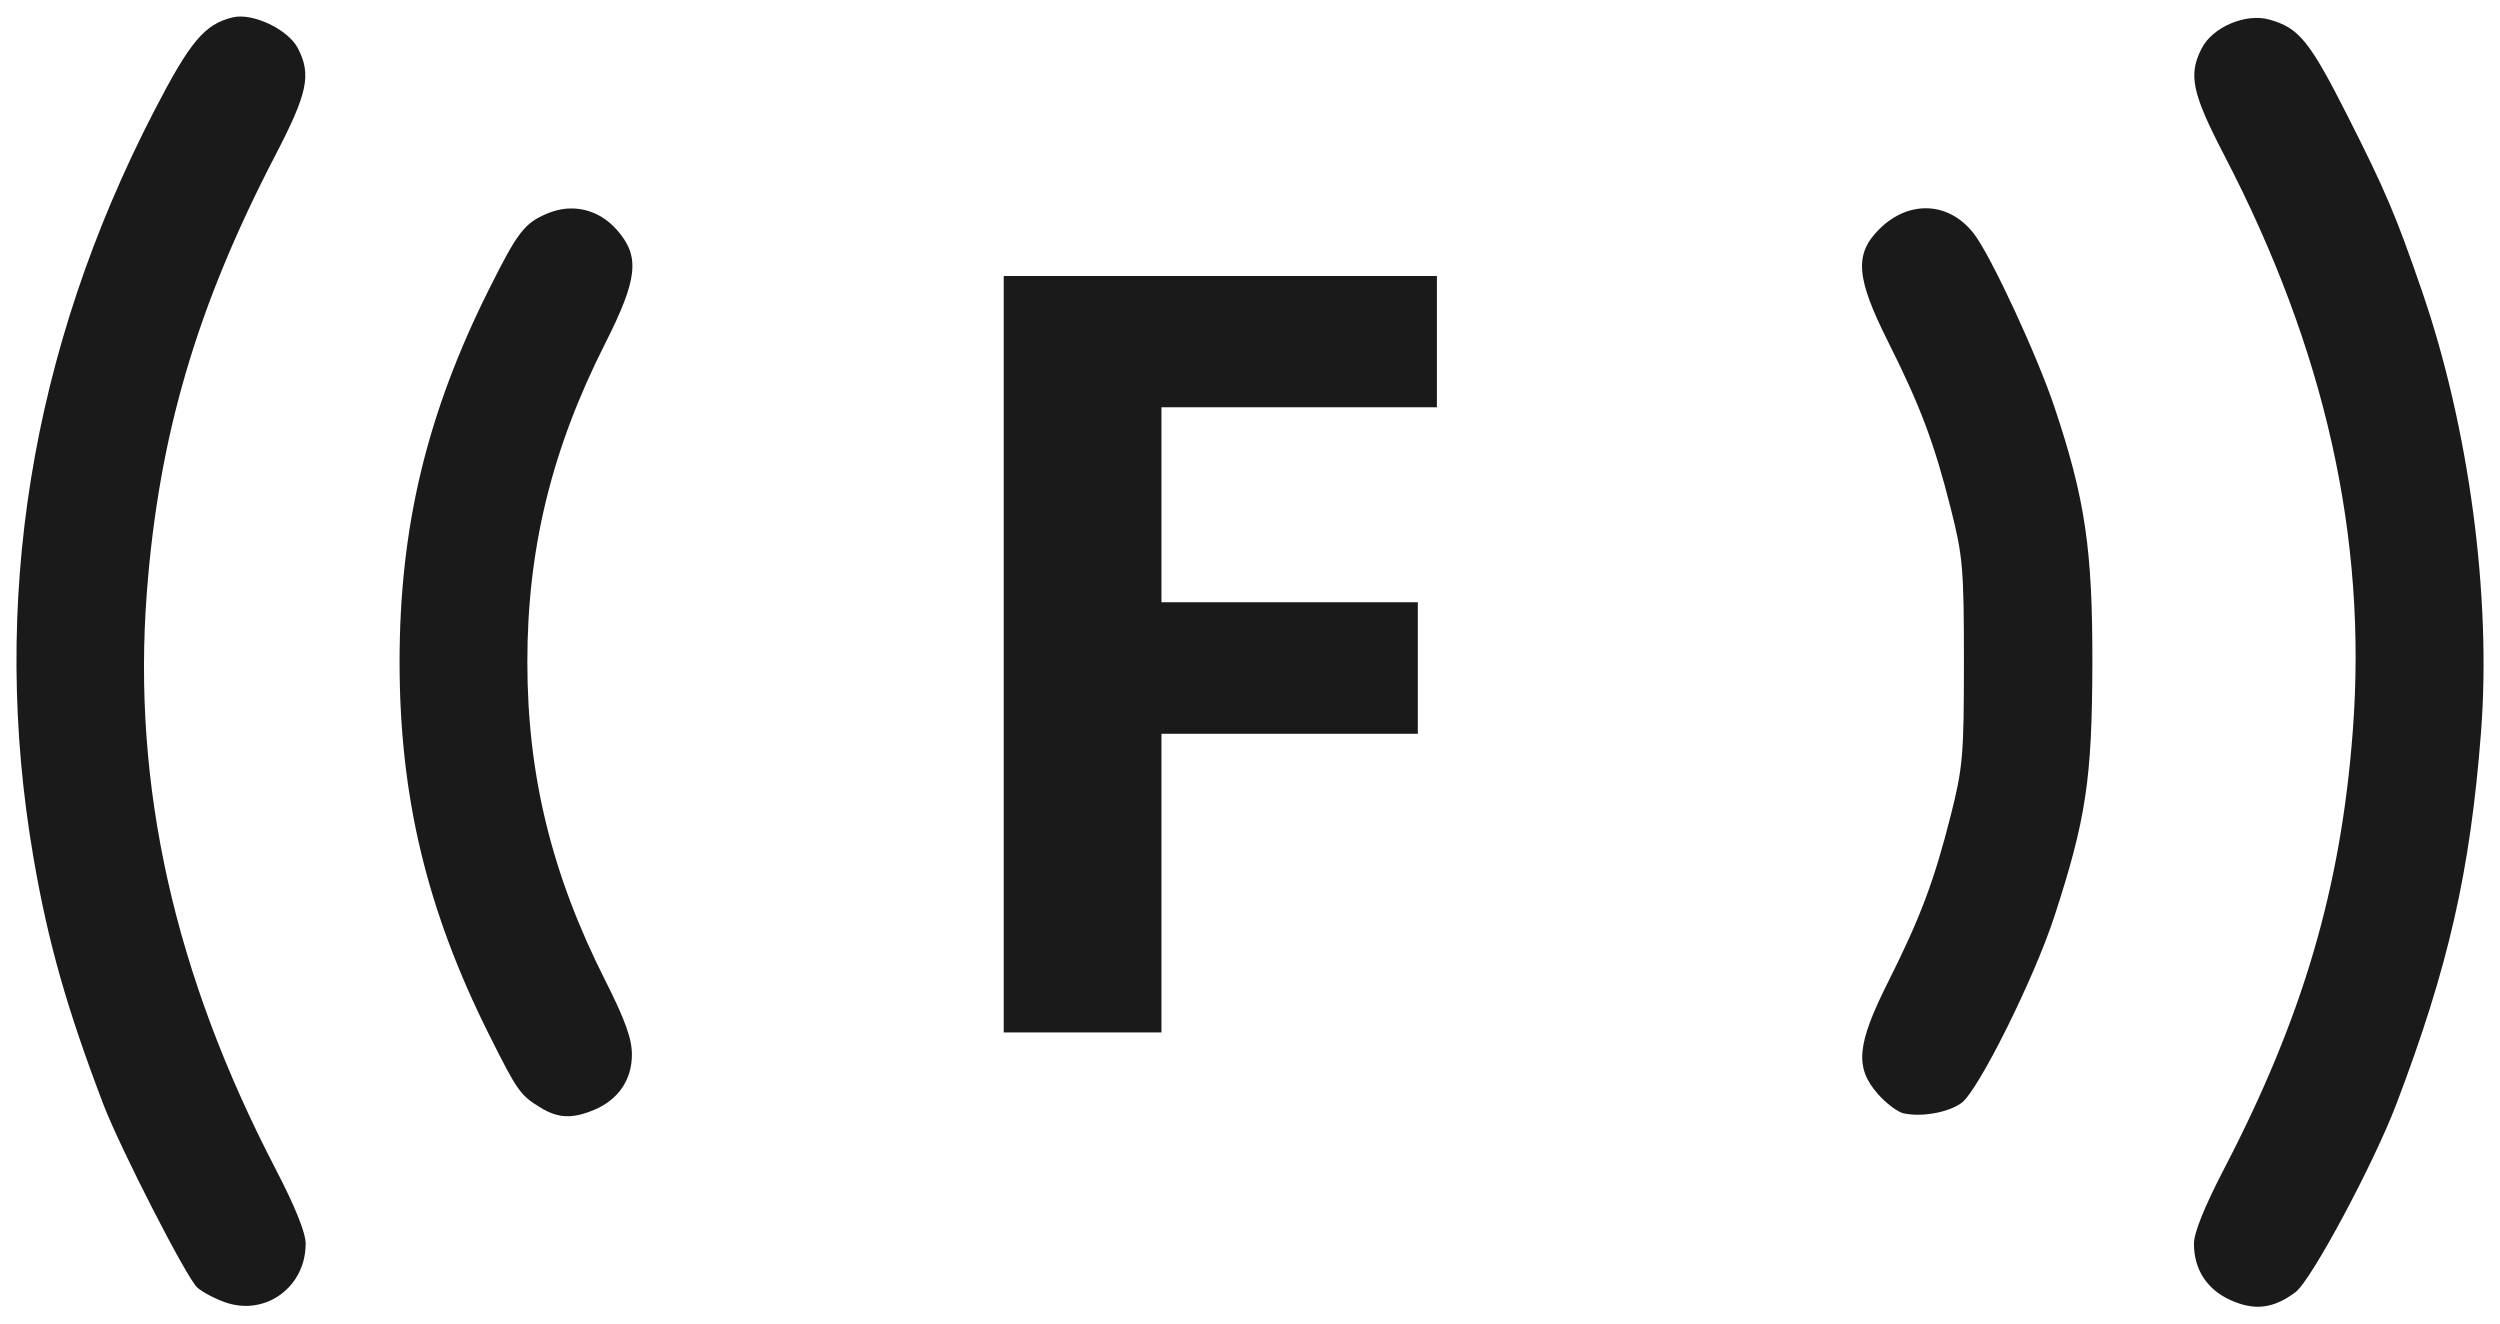
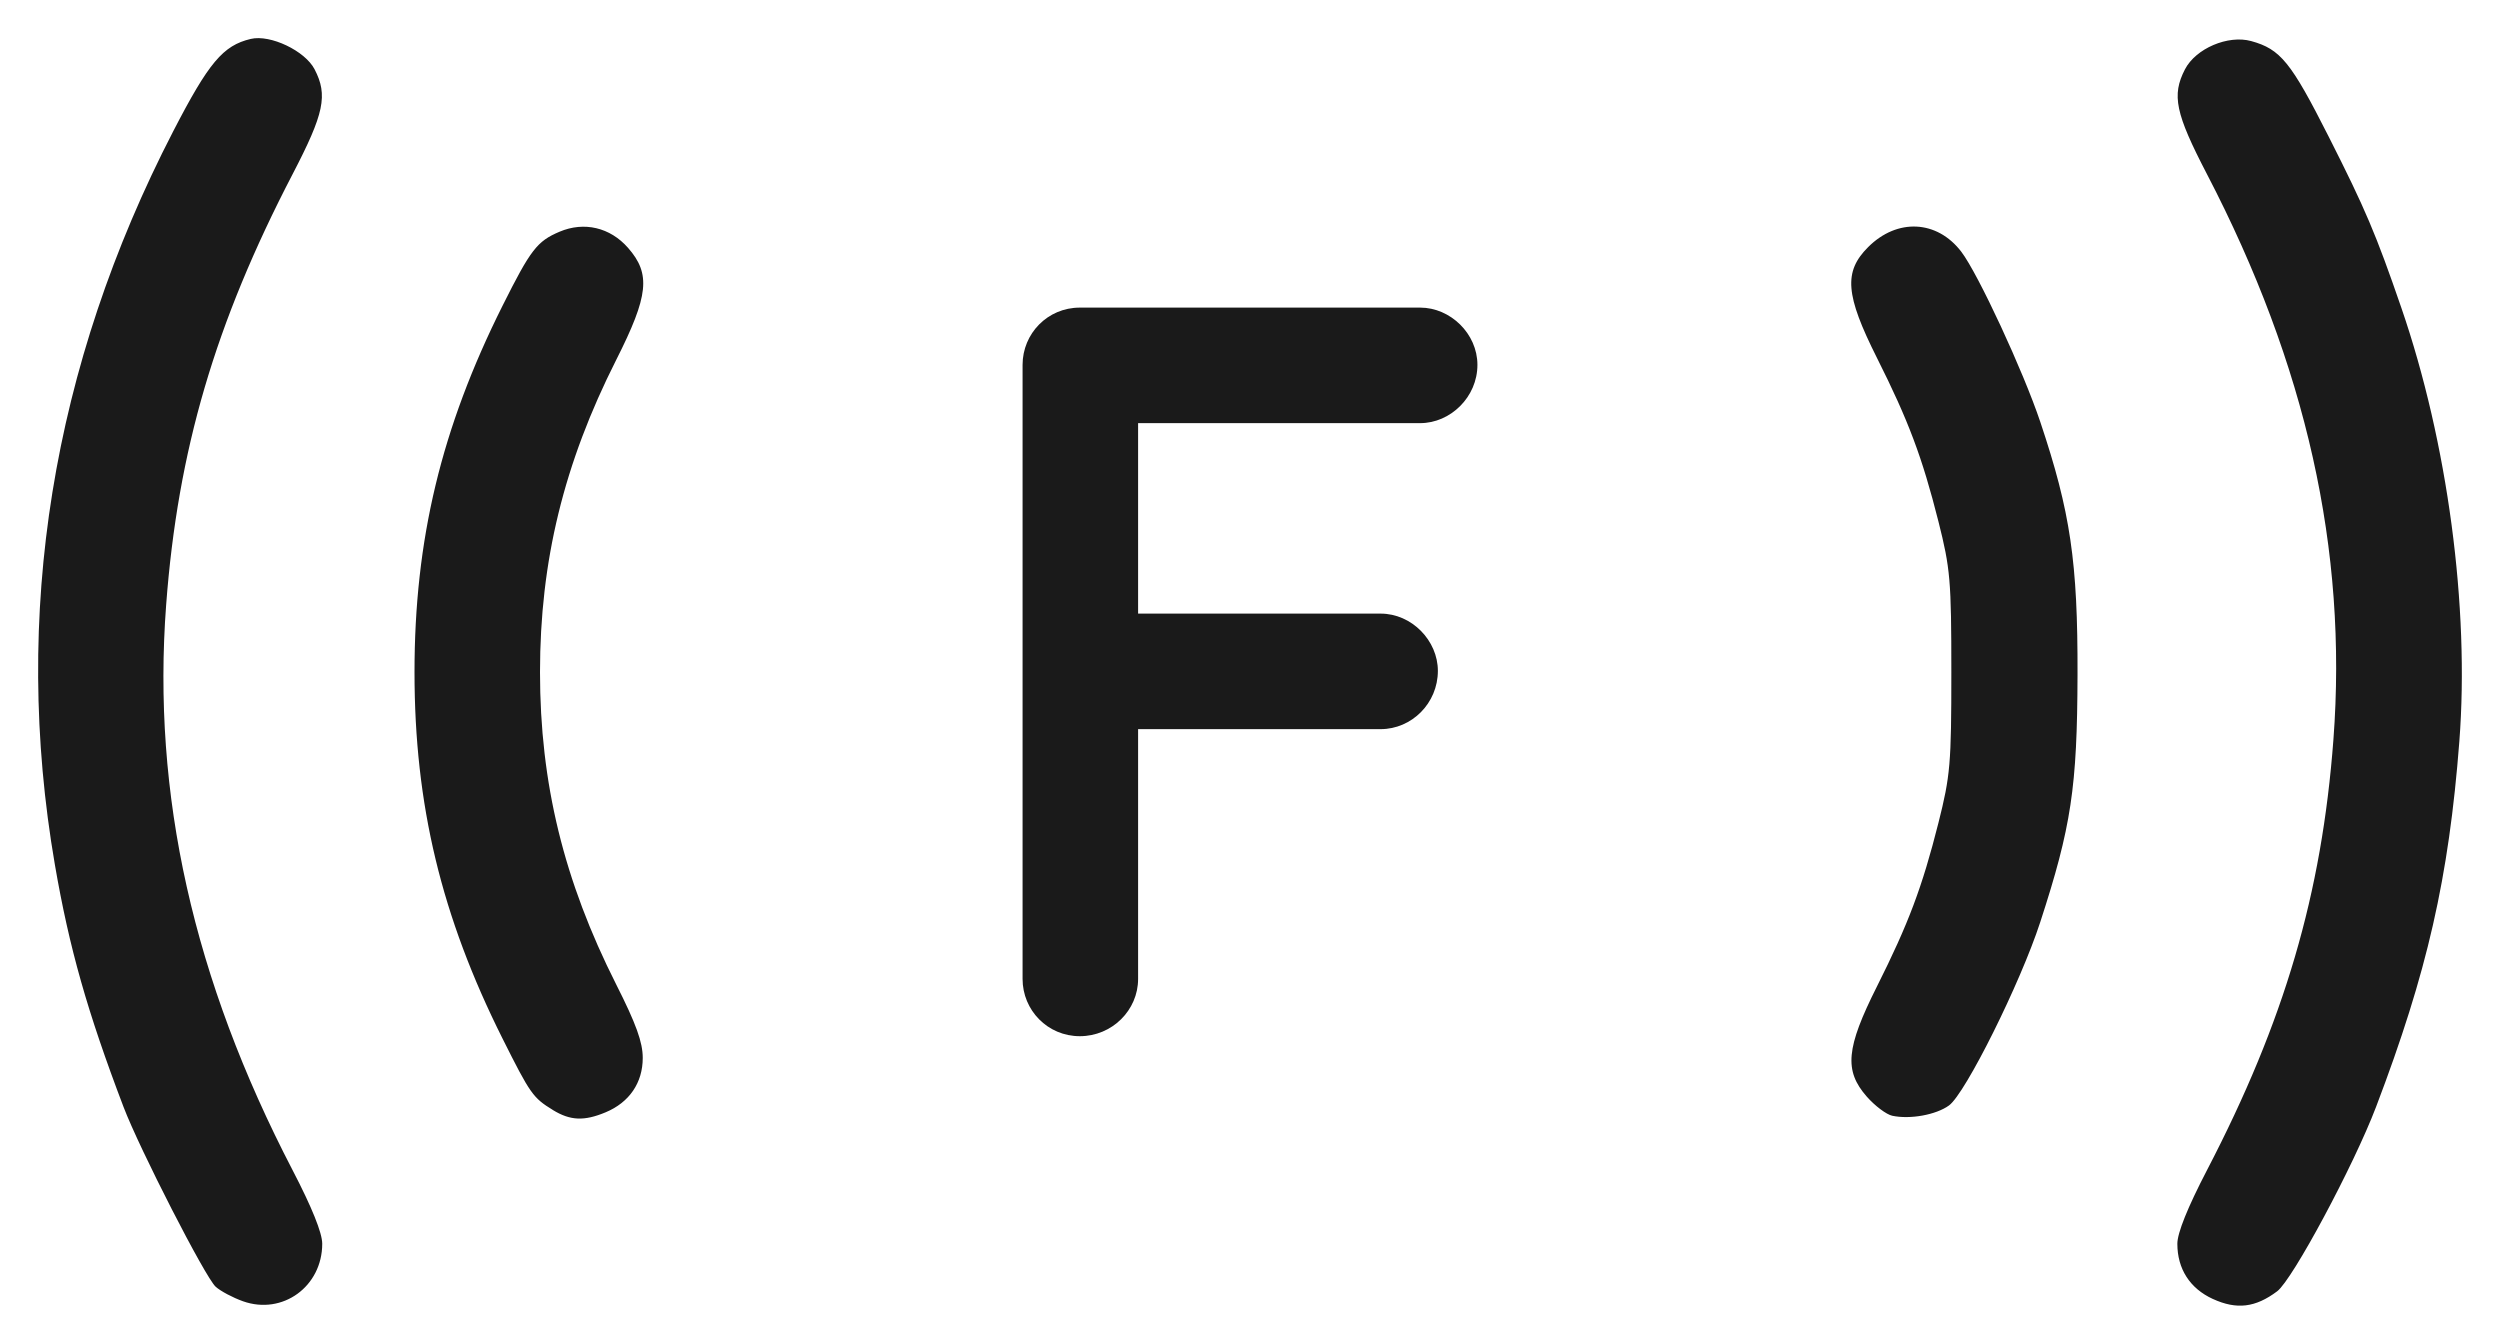
- <svg xmlns="http://www.w3.org/2000/svg" width="152" height="80.45" id="svg2" version="1.1">
+ <svg xmlns="http://www.w3.org/2000/svg" width="65.56" height="35.24" id="svg2" version="1.1">
  <defs id="defs4" />
-   <g id="layer1" transform="translate(-291.1699,-617.8293)">
-     <g id="g3072-3" transform="matrix(0.8946672,0,0,0.8946672,132.7899,189.7296)" style="fill:#1a1a1a">
-       <g id="g3101-9" style="fill:#1a1a1a">
-         <path style="fill:#1a1a1a" d="m 192.317,567.001 c -0.705,-0.25 -1.557,-0.703 -1.892,-1.007 -0.717,-0.648 -5.264,-9.526 -6.375,-12.445 -2.496,-6.557 -3.757,-11.009 -4.745,-16.743 -2.979,-17.301 -0.206,-34.491 8.187,-50.741 2.457,-4.757 3.444,-5.932 5.365,-6.387 1.351,-0.32 3.752,0.824 4.414,2.103 0.928,1.794 0.665,3.045 -1.522,7.253 -5.36,10.311 -7.942,19.107 -8.747,29.788 -0.987,13.104 1.871,25.881 8.747,39.109 1.336,2.571 2.05,4.342 2.05,5.088 0,2.959 -2.743,4.951 -5.481,3.981 z m 136.265,-0.159 c -1.588,-0.726 -2.458,-2.079 -2.458,-3.822 0,-0.746 0.714,-2.517 2.05,-5.088 5.36,-10.311 7.942,-19.107 8.747,-29.788 0.987,-13.104 -1.871,-25.881 -8.747,-39.109 -2.187,-4.208 -2.45,-5.459 -1.522,-7.253 0.746,-1.443 2.98,-2.396 4.581,-1.954 2.028,0.56 2.749,1.448 5.354,6.597 2.553,5.045 3.27,6.733 5.036,11.864 3.197,9.285 4.724,20.713 4.008,29.989 -0.729,9.439 -2.216,15.966 -5.758,25.272 -1.551,4.076 -5.781,11.964 -6.842,12.76 -1.507,1.131 -2.8,1.286 -4.449,0.532 z M 213.755,553.77 c -1.38,-0.844 -1.563,-1.103 -3.487,-4.946 -4.234,-8.457 -6.087,-16.173 -6.087,-25.341 0,-9.168 1.852,-16.876 6.089,-25.346 1.944,-3.885 2.391,-4.466 3.948,-5.125 1.7,-0.719 3.494,-0.296 4.734,1.116 1.587,1.807 1.429,3.304 -0.816,7.75 -3.627,7.183 -5.272,13.926 -5.272,21.604 0,7.678 1.646,14.421 5.272,21.604 1.374,2.722 1.834,3.994 1.834,5.078 0,1.719 -0.926,3.076 -2.565,3.761 -1.489,0.622 -2.444,0.582 -3.65,-0.155 z m 92.65,0.398 c -0.407,-0.087 -1.2,-0.683 -1.764,-1.324 -1.578,-1.798 -1.434,-3.361 0.702,-7.616 2.183,-4.349 3.132,-6.873 4.254,-11.317 0.824,-3.264 0.894,-4.083 0.894,-10.429 0,-6.346 -0.07,-7.165 -0.894,-10.429 -1.122,-4.444 -2.071,-6.968 -4.254,-11.317 -2.186,-4.354 -2.313,-5.953 -0.61,-7.656 2.016,-2.016 4.771,-1.879 6.449,0.321 1.163,1.524 4.286,8.255 5.466,11.779 2.086,6.23 2.592,9.668 2.572,17.468 -0.02,7.807 -0.431,10.529 -2.582,17.133 -1.375,4.219 -5.175,11.851 -6.309,12.673 -0.897,0.65 -2.691,0.975 -3.923,0.712 z" id="path2996-9" />
-         <text xml:space="preserve" style="font-size:40px;font-style:normal;font-weight:normal;line-height:125%;letter-spacing:0px;word-spacing:0px;fill:#1a1a1a;fill-opacity:1;stroke:none;font-family:Sans" x="238.755" y="548.665" id="text2998-9">
-           <tspan id="tspan3000-8" x="238.755" y="548.665" style="font-size:72px;font-style:normal;font-variant:normal;font-weight:bold;font-stretch:normal;fill:#1a1a1a;font-family:Quicksand;-inkscape-font-specification:Quicksand Bold">F</tspan>
-         </text>
+   <g id="layer1" transform="translate(-292.1699,-662.0394)">
+     <g style="font-size:35.787px;font-style:normal;font-weight:normal;line-height:125%;letter-spacing:0px;word-spacing:0px;fill:#1a1a1a;fill-opacity:1;stroke:none;font-family:Sans" id="text2998-9">
+       <g id="g2986" transform="matrix(0.4237314,0,0,0.4237314,169.3684,400.8202)">
+         <path id="path2996-9" d="m 304.849,697.007 c -0.631,-0.224 -1.393,-0.629 -1.693,-0.901 -0.641,-0.58 -4.71,-8.523 -5.704,-11.134 -2.233,-5.866 -3.362,-9.85 -4.245,-14.979 -2.666,-15.479 -0.184,-30.858 7.324,-45.397 2.198,-4.255 3.081,-5.307 4.8,-5.714 1.209,-0.286 3.357,0.737 3.949,1.882 0.83,1.605 0.595,2.724 -1.362,6.489 -4.795,9.225 -7.106,17.095 -7.825,26.651 -0.883,11.723 1.674,23.154 7.825,34.99 1.196,2.3 1.834,3.885 1.834,4.552 0,2.647 -2.454,4.43 -4.904,3.561 z m 121.912,-0.142 c -1.42,-0.649 -2.199,-1.86 -2.199,-3.419 0,-0.667 0.639,-2.252 1.834,-4.552 4.795,-9.225 7.106,-17.095 7.825,-26.651 0.883,-11.723 -1.674,-23.155 -7.825,-34.99 -1.957,-3.765 -2.192,-4.884 -1.362,-6.489 0.668,-1.291 2.666,-2.143 4.098,-1.748 1.814,0.501 2.459,1.295 4.79,5.902 2.284,4.513 2.925,6.024 4.506,10.614 2.86,8.307 4.226,18.531 3.586,26.83 -0.652,8.445 -1.983,14.284 -5.152,22.61 -1.388,3.647 -5.172,10.704 -6.121,11.416 -1.348,1.012 -2.505,1.15 -3.98,0.476 z M 324.029,685.17 c -1.235,-0.755 -1.398,-0.987 -3.12,-4.425 -3.788,-7.567 -5.446,-14.469 -5.446,-22.671 0,-8.203 1.657,-15.099 5.447,-22.676 1.739,-3.476 2.139,-3.996 3.532,-4.585 1.521,-0.643 3.126,-0.265 4.235,0.998 1.42,1.617 1.279,2.956 -0.73,6.934 -3.245,6.426 -4.717,12.46 -4.717,19.329 0,6.869 1.472,12.902 4.717,19.329 1.23,2.435 1.641,3.573 1.641,4.543 0,1.538 -0.828,2.752 -2.295,3.365 -1.332,0.557 -2.187,0.52 -3.265,-0.139 z m 82.89,0.356 c -0.364,-0.078 -1.074,-0.611 -1.578,-1.185 -1.412,-1.608 -1.283,-3.007 0.628,-6.813 1.953,-3.891 2.802,-6.149 3.806,-10.125 0.737,-2.92 0.8,-3.653 0.8,-9.33 0,-5.678 -0.063,-6.41 -0.8,-9.33 -1.004,-3.976 -1.852,-6.234 -3.806,-10.125 -1.955,-3.895 -2.069,-5.326 -0.546,-6.849 1.804,-1.804 4.268,-1.681 5.77,0.287 1.04,1.364 3.834,7.385 4.89,10.539 1.866,5.574 2.319,8.65 2.301,15.628 -0.018,6.984 -0.385,9.42 -2.31,15.328 -1.23,3.774 -4.629,10.603 -5.645,11.338 -0.802,0.581 -2.407,0.872 -3.51,0.637 z" style="fill:#1a1a1a" transform="translate(0,1.6784668e-6)" />
+         <path id="path2995" style="font-size:64.416px;font-variant:normal;font-weight:bold;font-stretch:normal;fill:#1a1a1a;font-family:Quicksand;-inkscape-font-specification:Quicksand Bold" d="m 356.638,680.602 c 1.997,0 3.607,-1.61 3.607,-3.543 l 0,-15.46 15.009,0 c 1.932,0 3.543,-1.61 3.543,-3.607 0,-1.868 -1.61,-3.543 -3.543,-3.543 l -15.009,0 0,-11.788 17.457,0 c 1.868,0 3.543,-1.61 3.543,-3.607 0,-1.932 -1.675,-3.543 -3.543,-3.543 l -20.871,0 c -0.129,0 -0.129,0 -0.129,0 0,0 -0.064,0 -0.064,0 -1.997,0 -3.543,1.61 -3.543,3.543 l 0,38.005 c 0,1.932 1.546,3.543 3.543,3.543" />
      </g>
    </g>
  </g>
</svg>
